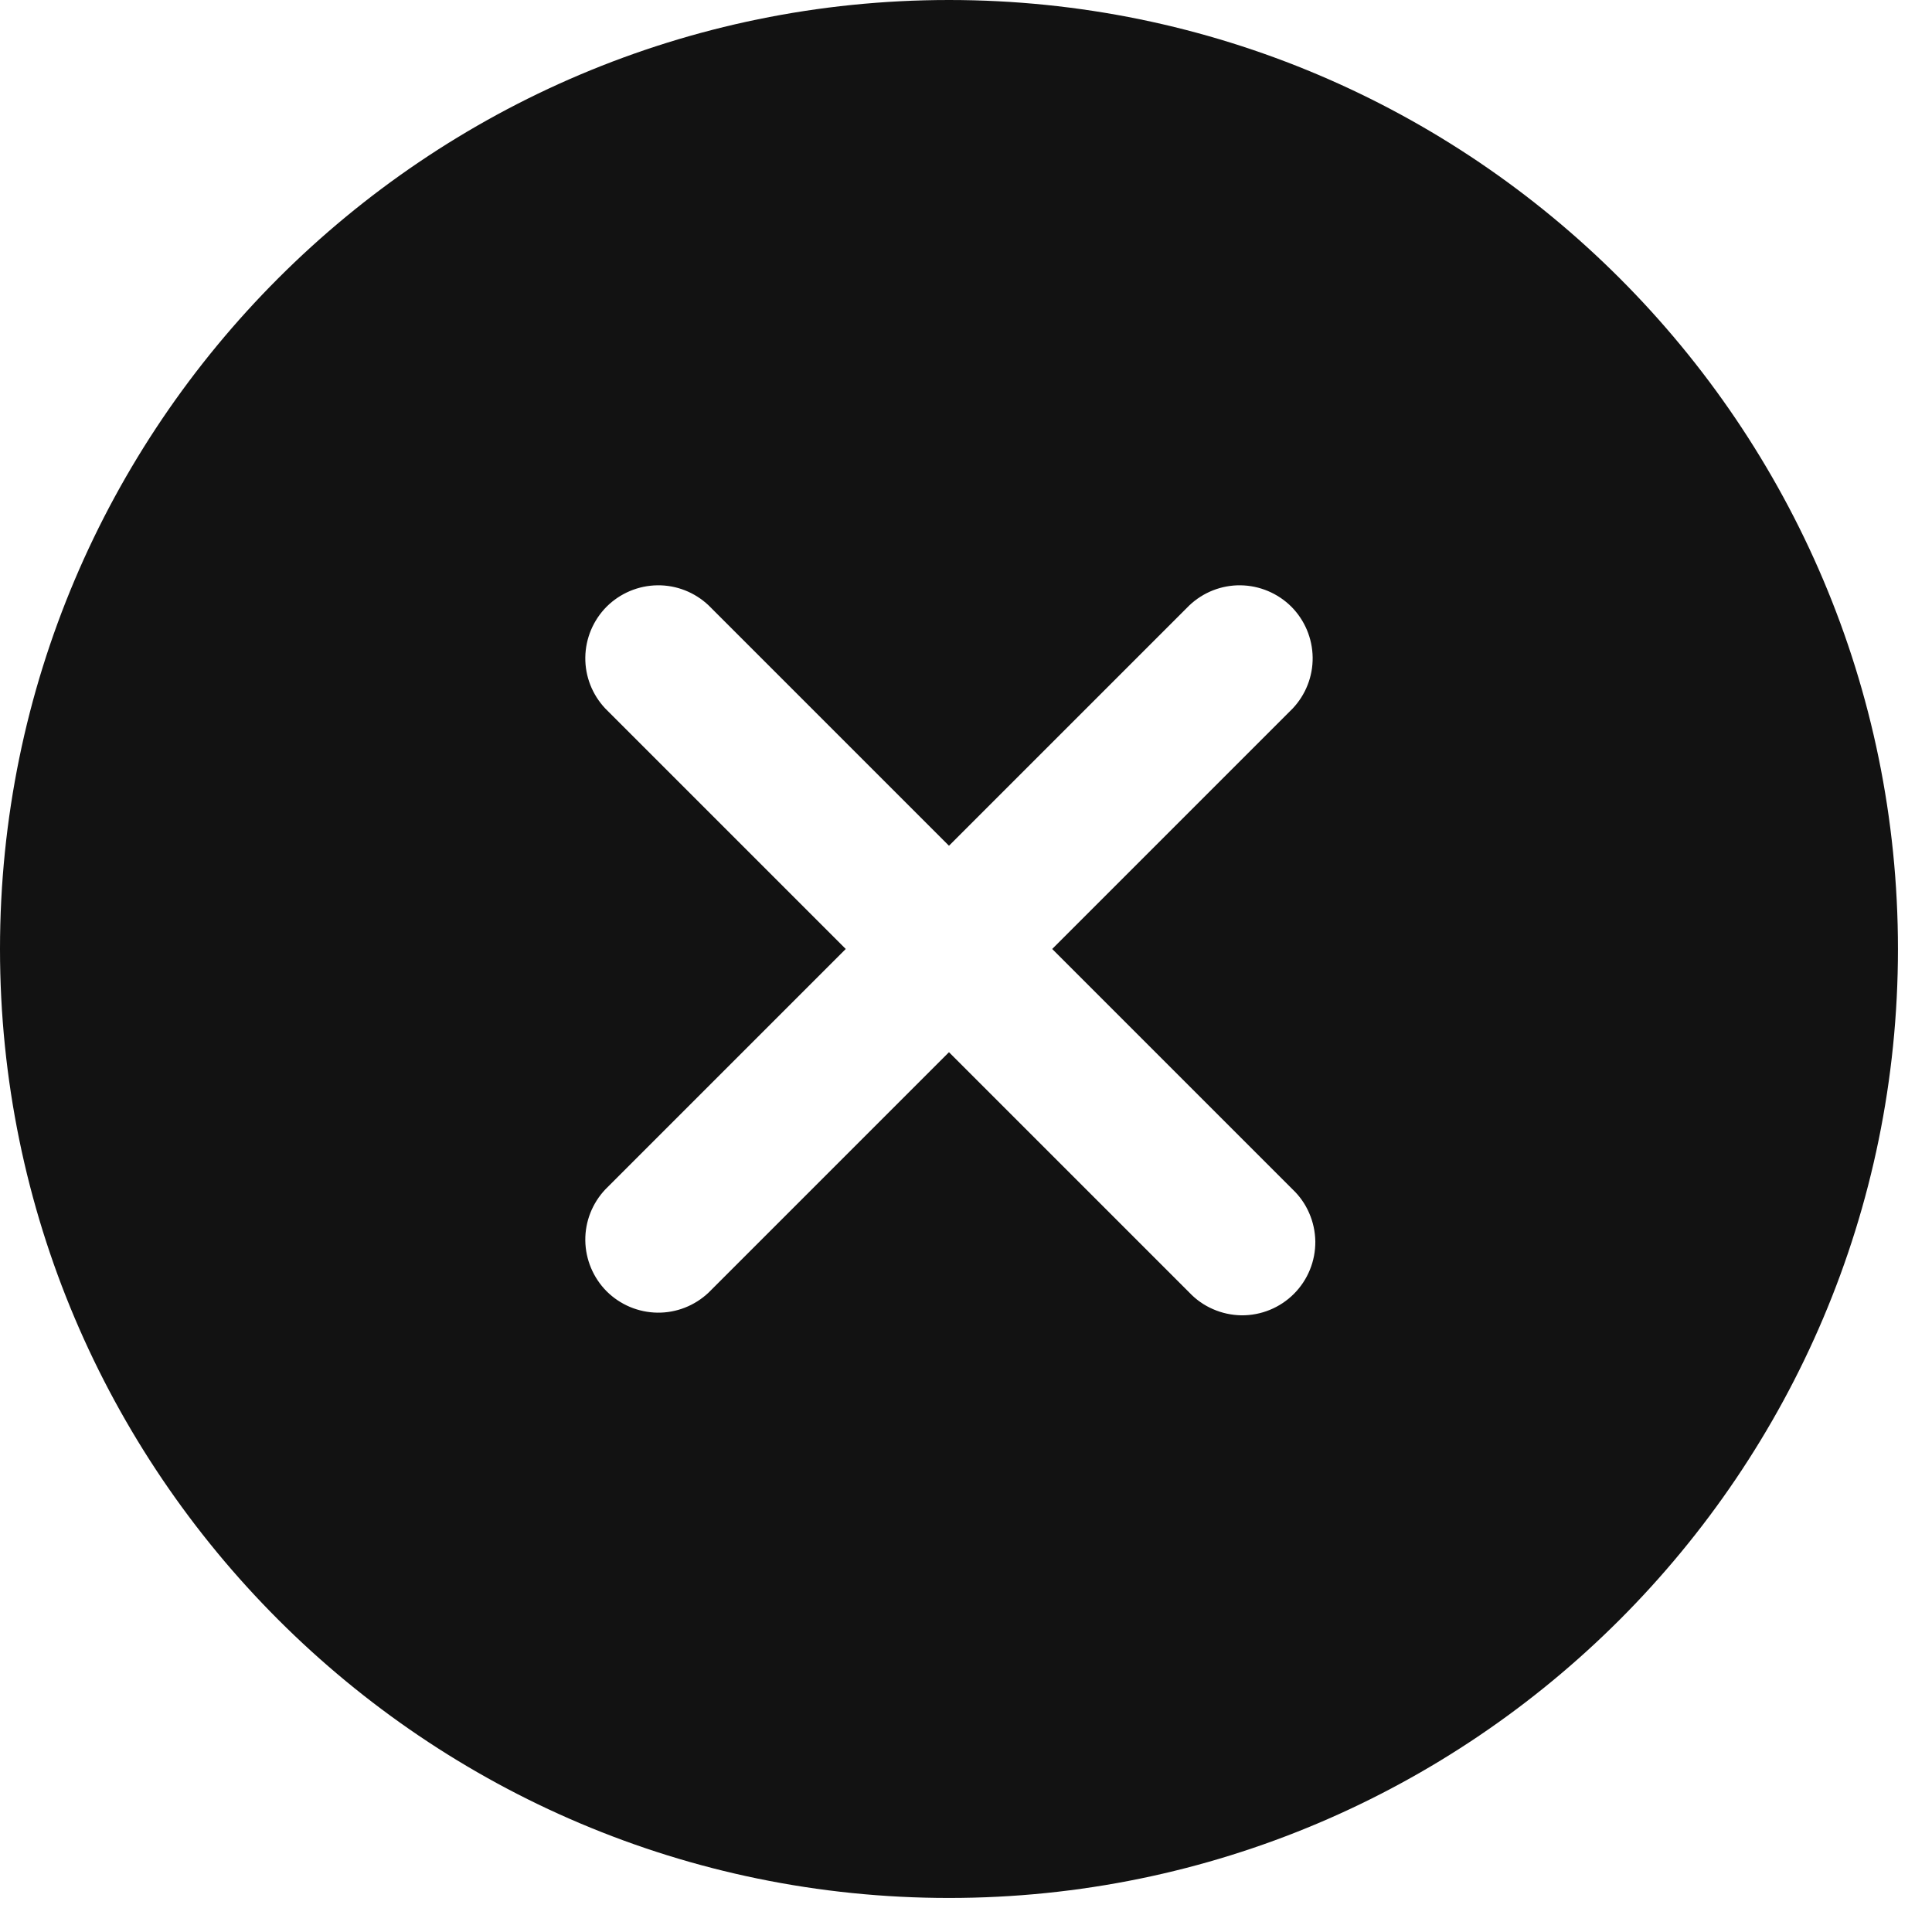
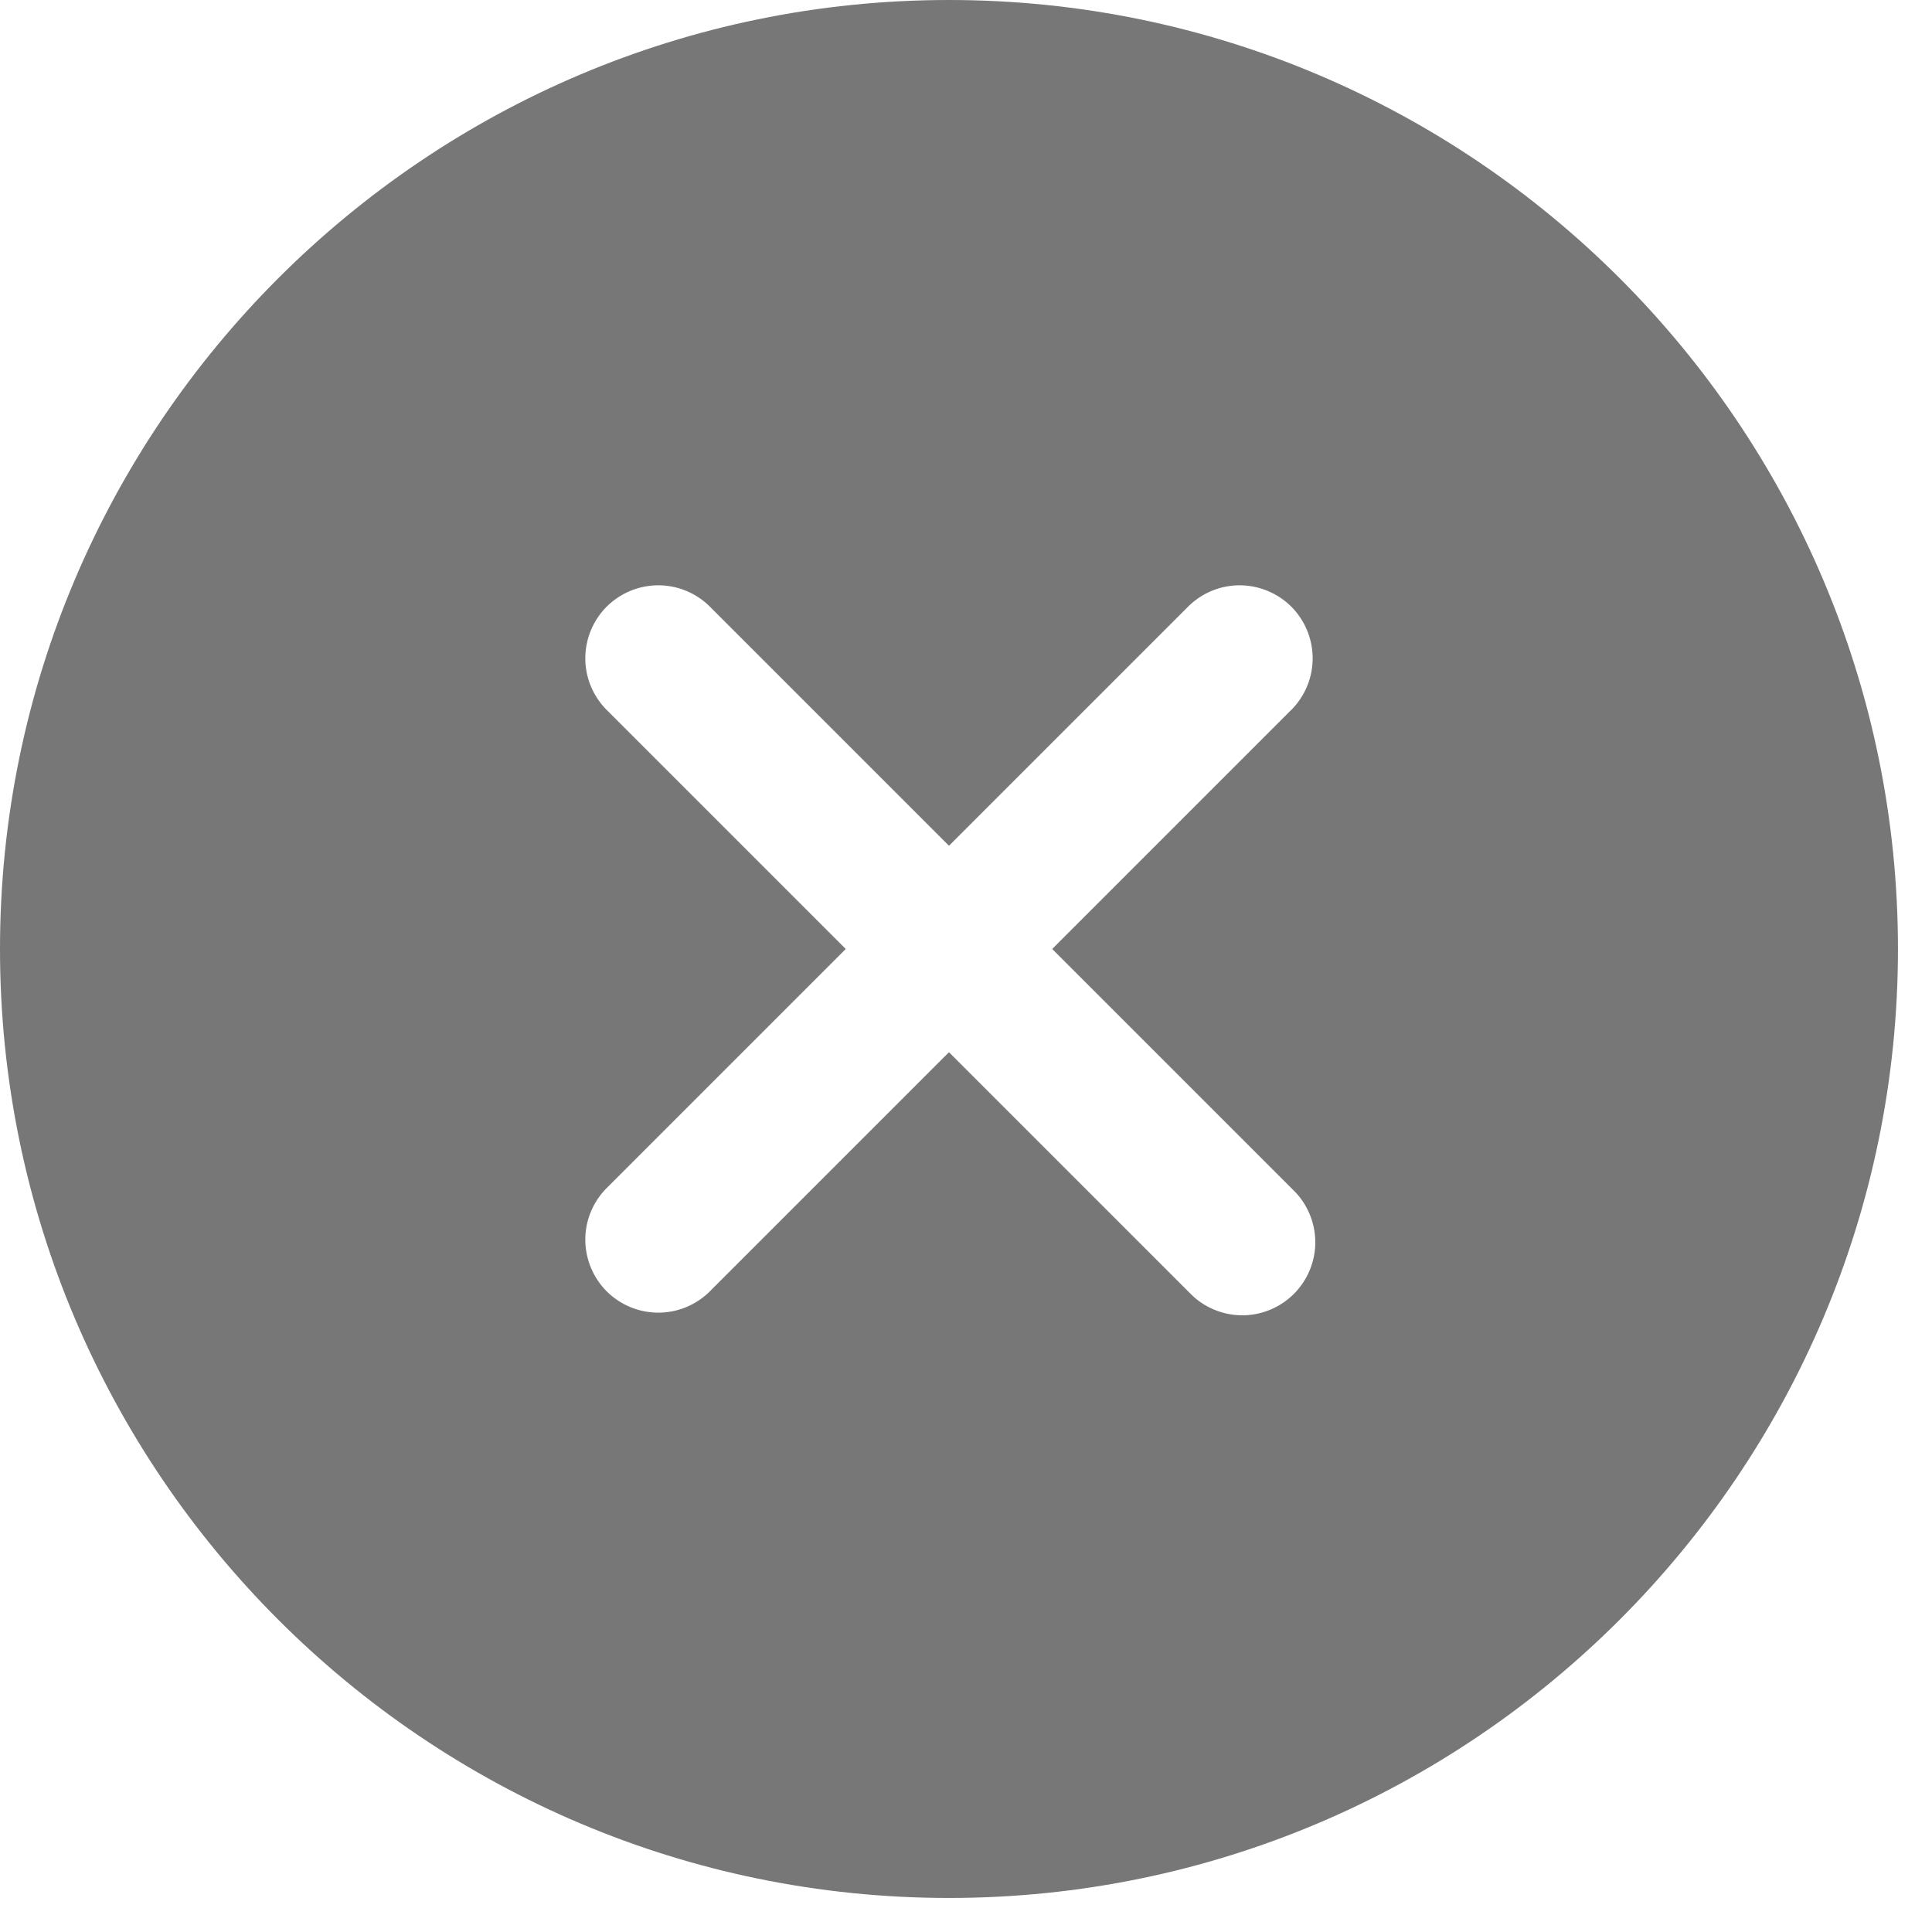
<svg xmlns="http://www.w3.org/2000/svg" width="21" height="21" viewBox="0 0 21 21" fill="none">
-   <path d="M10.315 0C4.627 0 0 4.627 0 10.315C0 16.003 4.627 20.63 10.315 20.63C16.003 20.63 20.63 16.003 20.63 10.315C20.63 4.627 16.003 0 10.315 0ZM14.05 12.928C14.127 13.001 14.188 13.088 14.23 13.185C14.273 13.283 14.295 13.387 14.297 13.493C14.298 13.599 14.278 13.704 14.238 13.802C14.198 13.9 14.139 13.989 14.064 14.064C13.989 14.139 13.9 14.198 13.802 14.238C13.704 14.278 13.599 14.298 13.493 14.297C13.387 14.295 13.283 14.273 13.185 14.23C13.088 14.188 13.001 14.127 12.928 14.05L10.315 11.437L7.702 14.05C7.552 14.192 7.352 14.271 7.145 14.268C6.938 14.265 6.741 14.182 6.594 14.036C6.448 13.889 6.365 13.691 6.362 13.485C6.359 13.278 6.438 13.078 6.58 12.928L9.193 10.315L6.58 7.702C6.438 7.552 6.359 7.352 6.362 7.145C6.365 6.938 6.448 6.741 6.594 6.594C6.741 6.448 6.938 6.365 7.145 6.362C7.352 6.359 7.552 6.438 7.702 6.58L10.315 9.193L12.928 6.58C13.078 6.438 13.278 6.359 13.485 6.362C13.691 6.365 13.889 6.448 14.036 6.594C14.182 6.741 14.265 6.938 14.268 7.145C14.271 7.352 14.192 7.552 14.05 7.702L11.437 10.315L14.05 12.928Z" fill="#121212" />
+   <path d="M10.315 0C4.627 0 0 4.627 0 10.315C0 16.003 4.627 20.63 10.315 20.63C16.003 20.63 20.63 16.003 20.63 10.315C20.63 4.627 16.003 0 10.315 0ZM14.05 12.928C14.127 13.001 14.188 13.088 14.23 13.185C14.273 13.283 14.295 13.387 14.297 13.493C14.298 13.599 14.278 13.704 14.238 13.802C14.198 13.9 14.139 13.989 14.064 14.064C13.989 14.139 13.9 14.198 13.802 14.238C13.704 14.278 13.599 14.298 13.493 14.297C13.387 14.295 13.283 14.273 13.185 14.23C13.088 14.188 13.001 14.127 12.928 14.05L10.315 11.437L7.702 14.05C7.552 14.192 7.352 14.271 7.145 14.268C6.938 14.265 6.741 14.182 6.594 14.036C6.448 13.889 6.365 13.691 6.362 13.485C6.359 13.278 6.438 13.078 6.58 12.928L9.193 10.315L6.58 7.702C6.438 7.552 6.359 7.352 6.362 7.145C6.365 6.938 6.448 6.741 6.594 6.594C6.741 6.448 6.938 6.365 7.145 6.362C7.352 6.359 7.552 6.438 7.702 6.58L10.315 9.193L12.928 6.58C13.078 6.438 13.278 6.359 13.485 6.362C13.691 6.365 13.889 6.448 14.036 6.594C14.182 6.741 14.265 6.938 14.268 7.145C14.271 7.352 14.192 7.552 14.05 7.702L11.437 10.315L14.05 12.928Z" fill="#777777" />
</svg>
